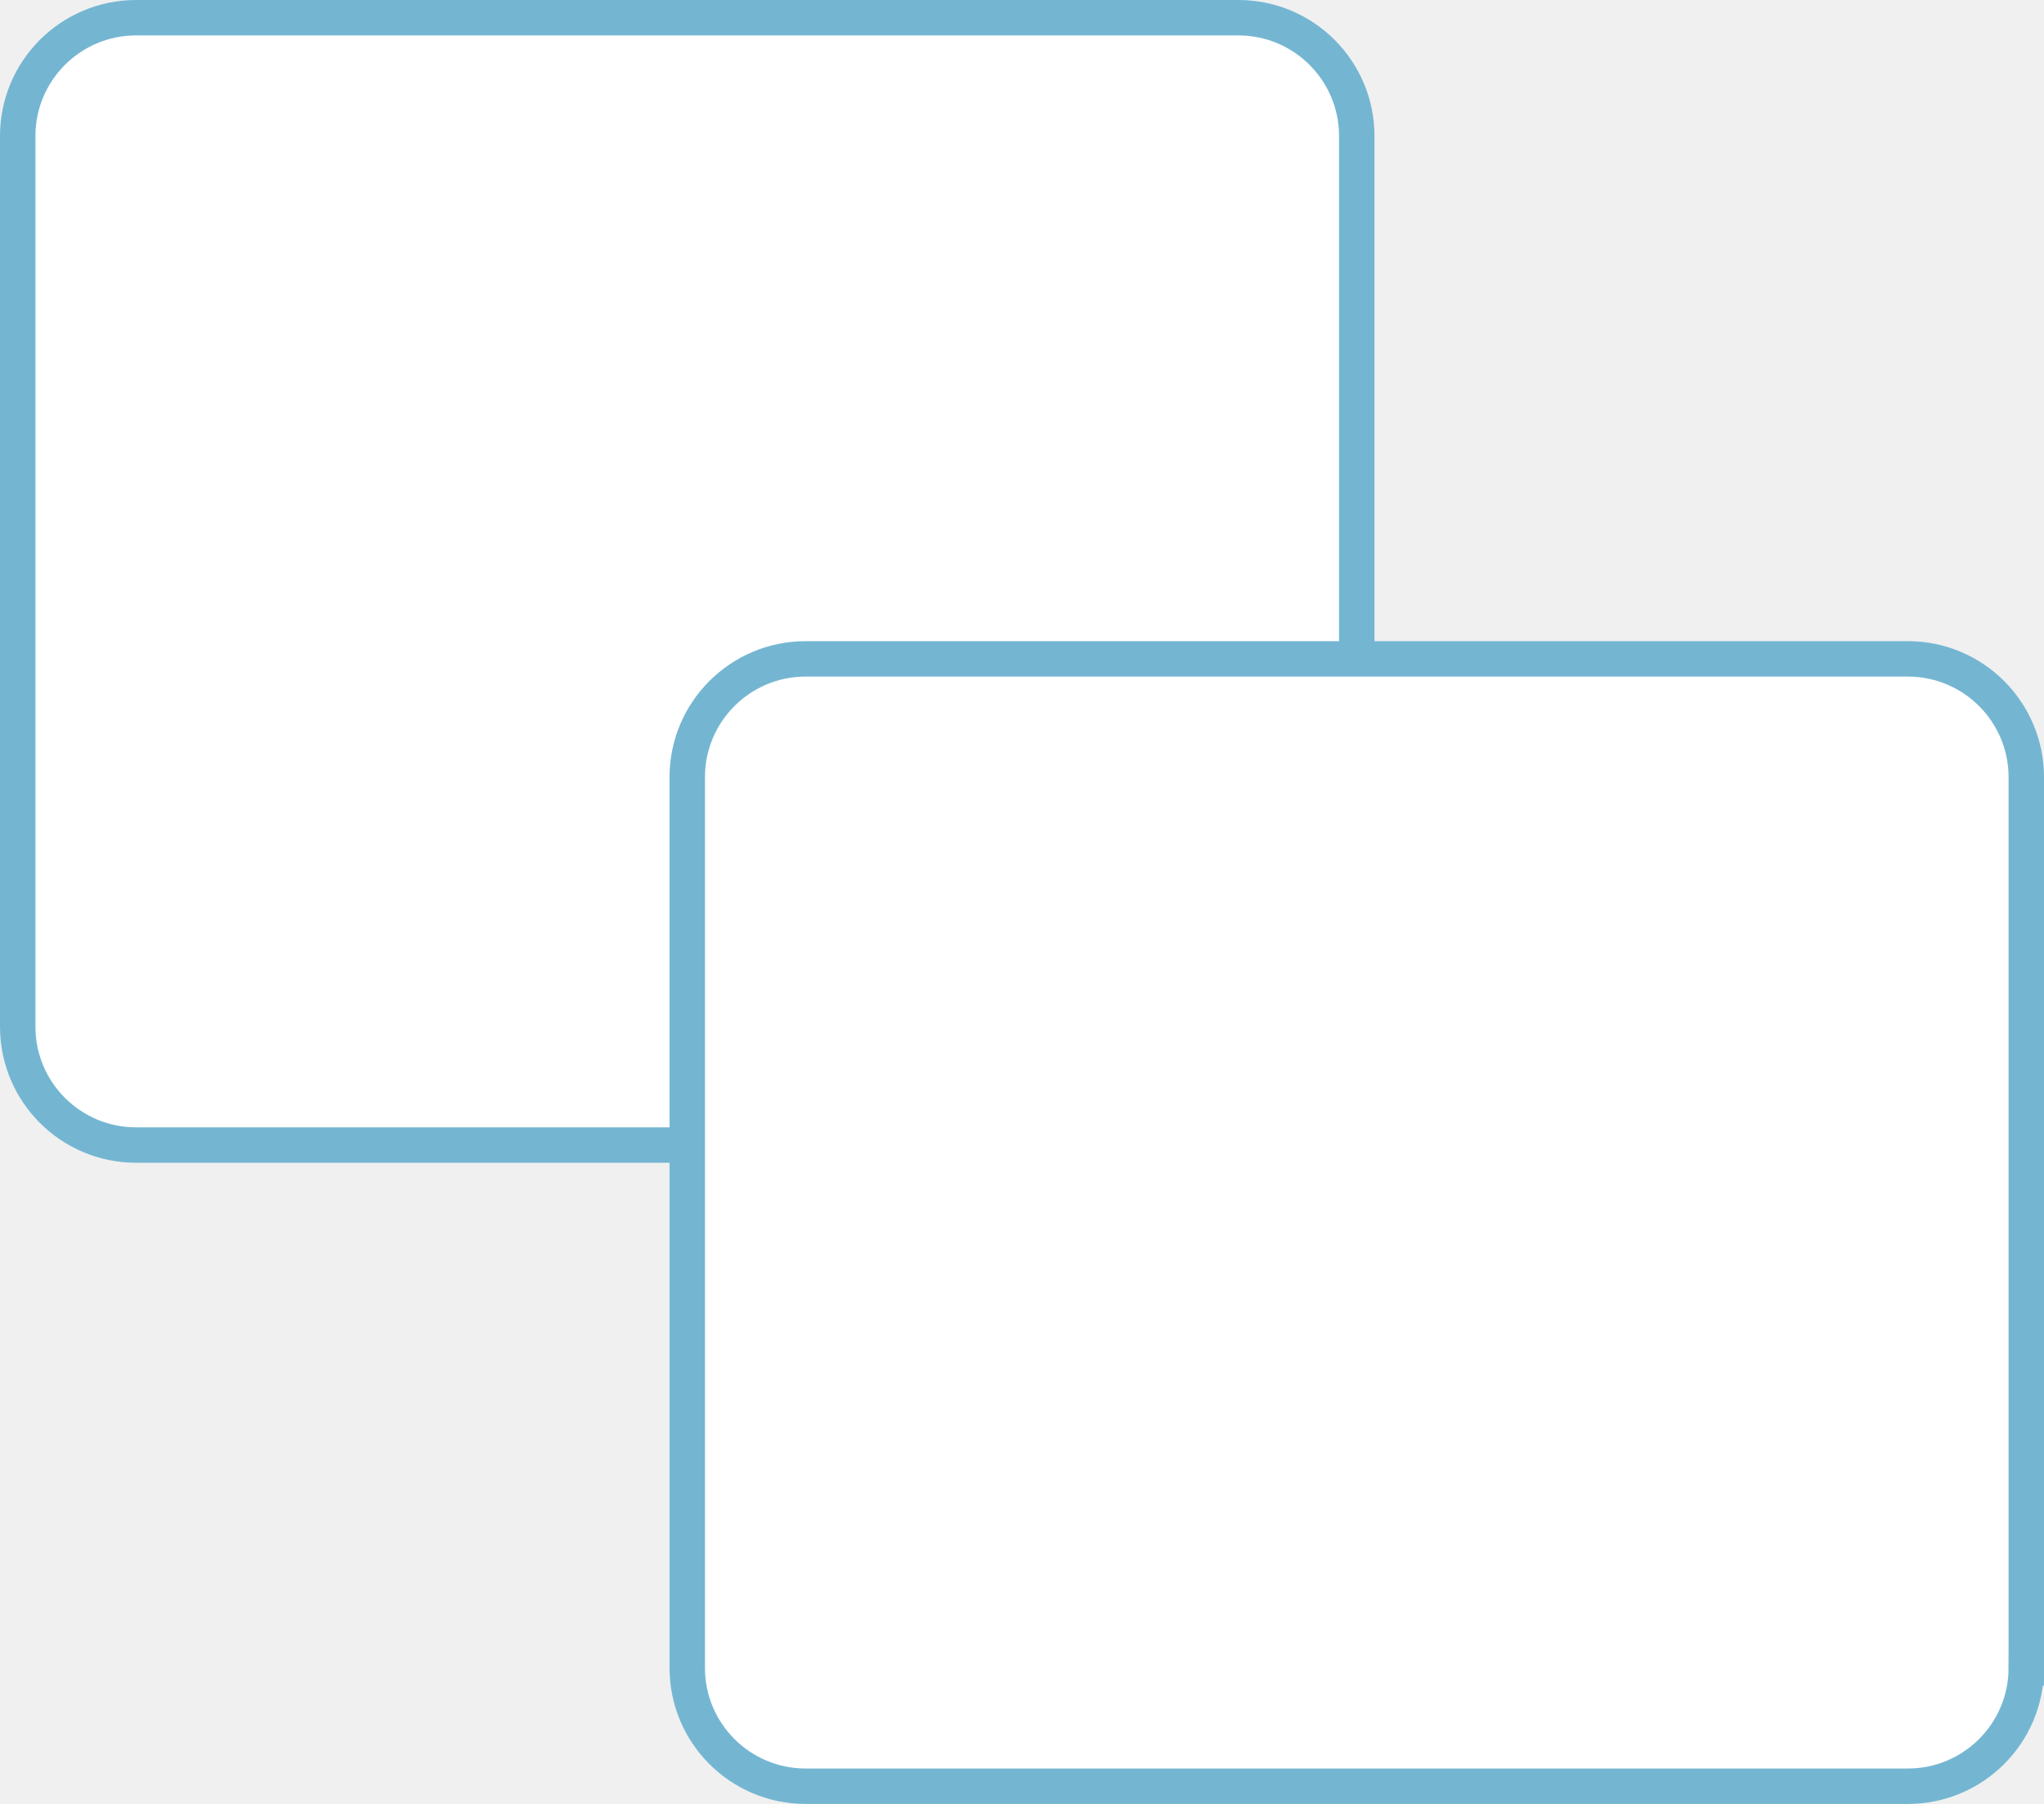
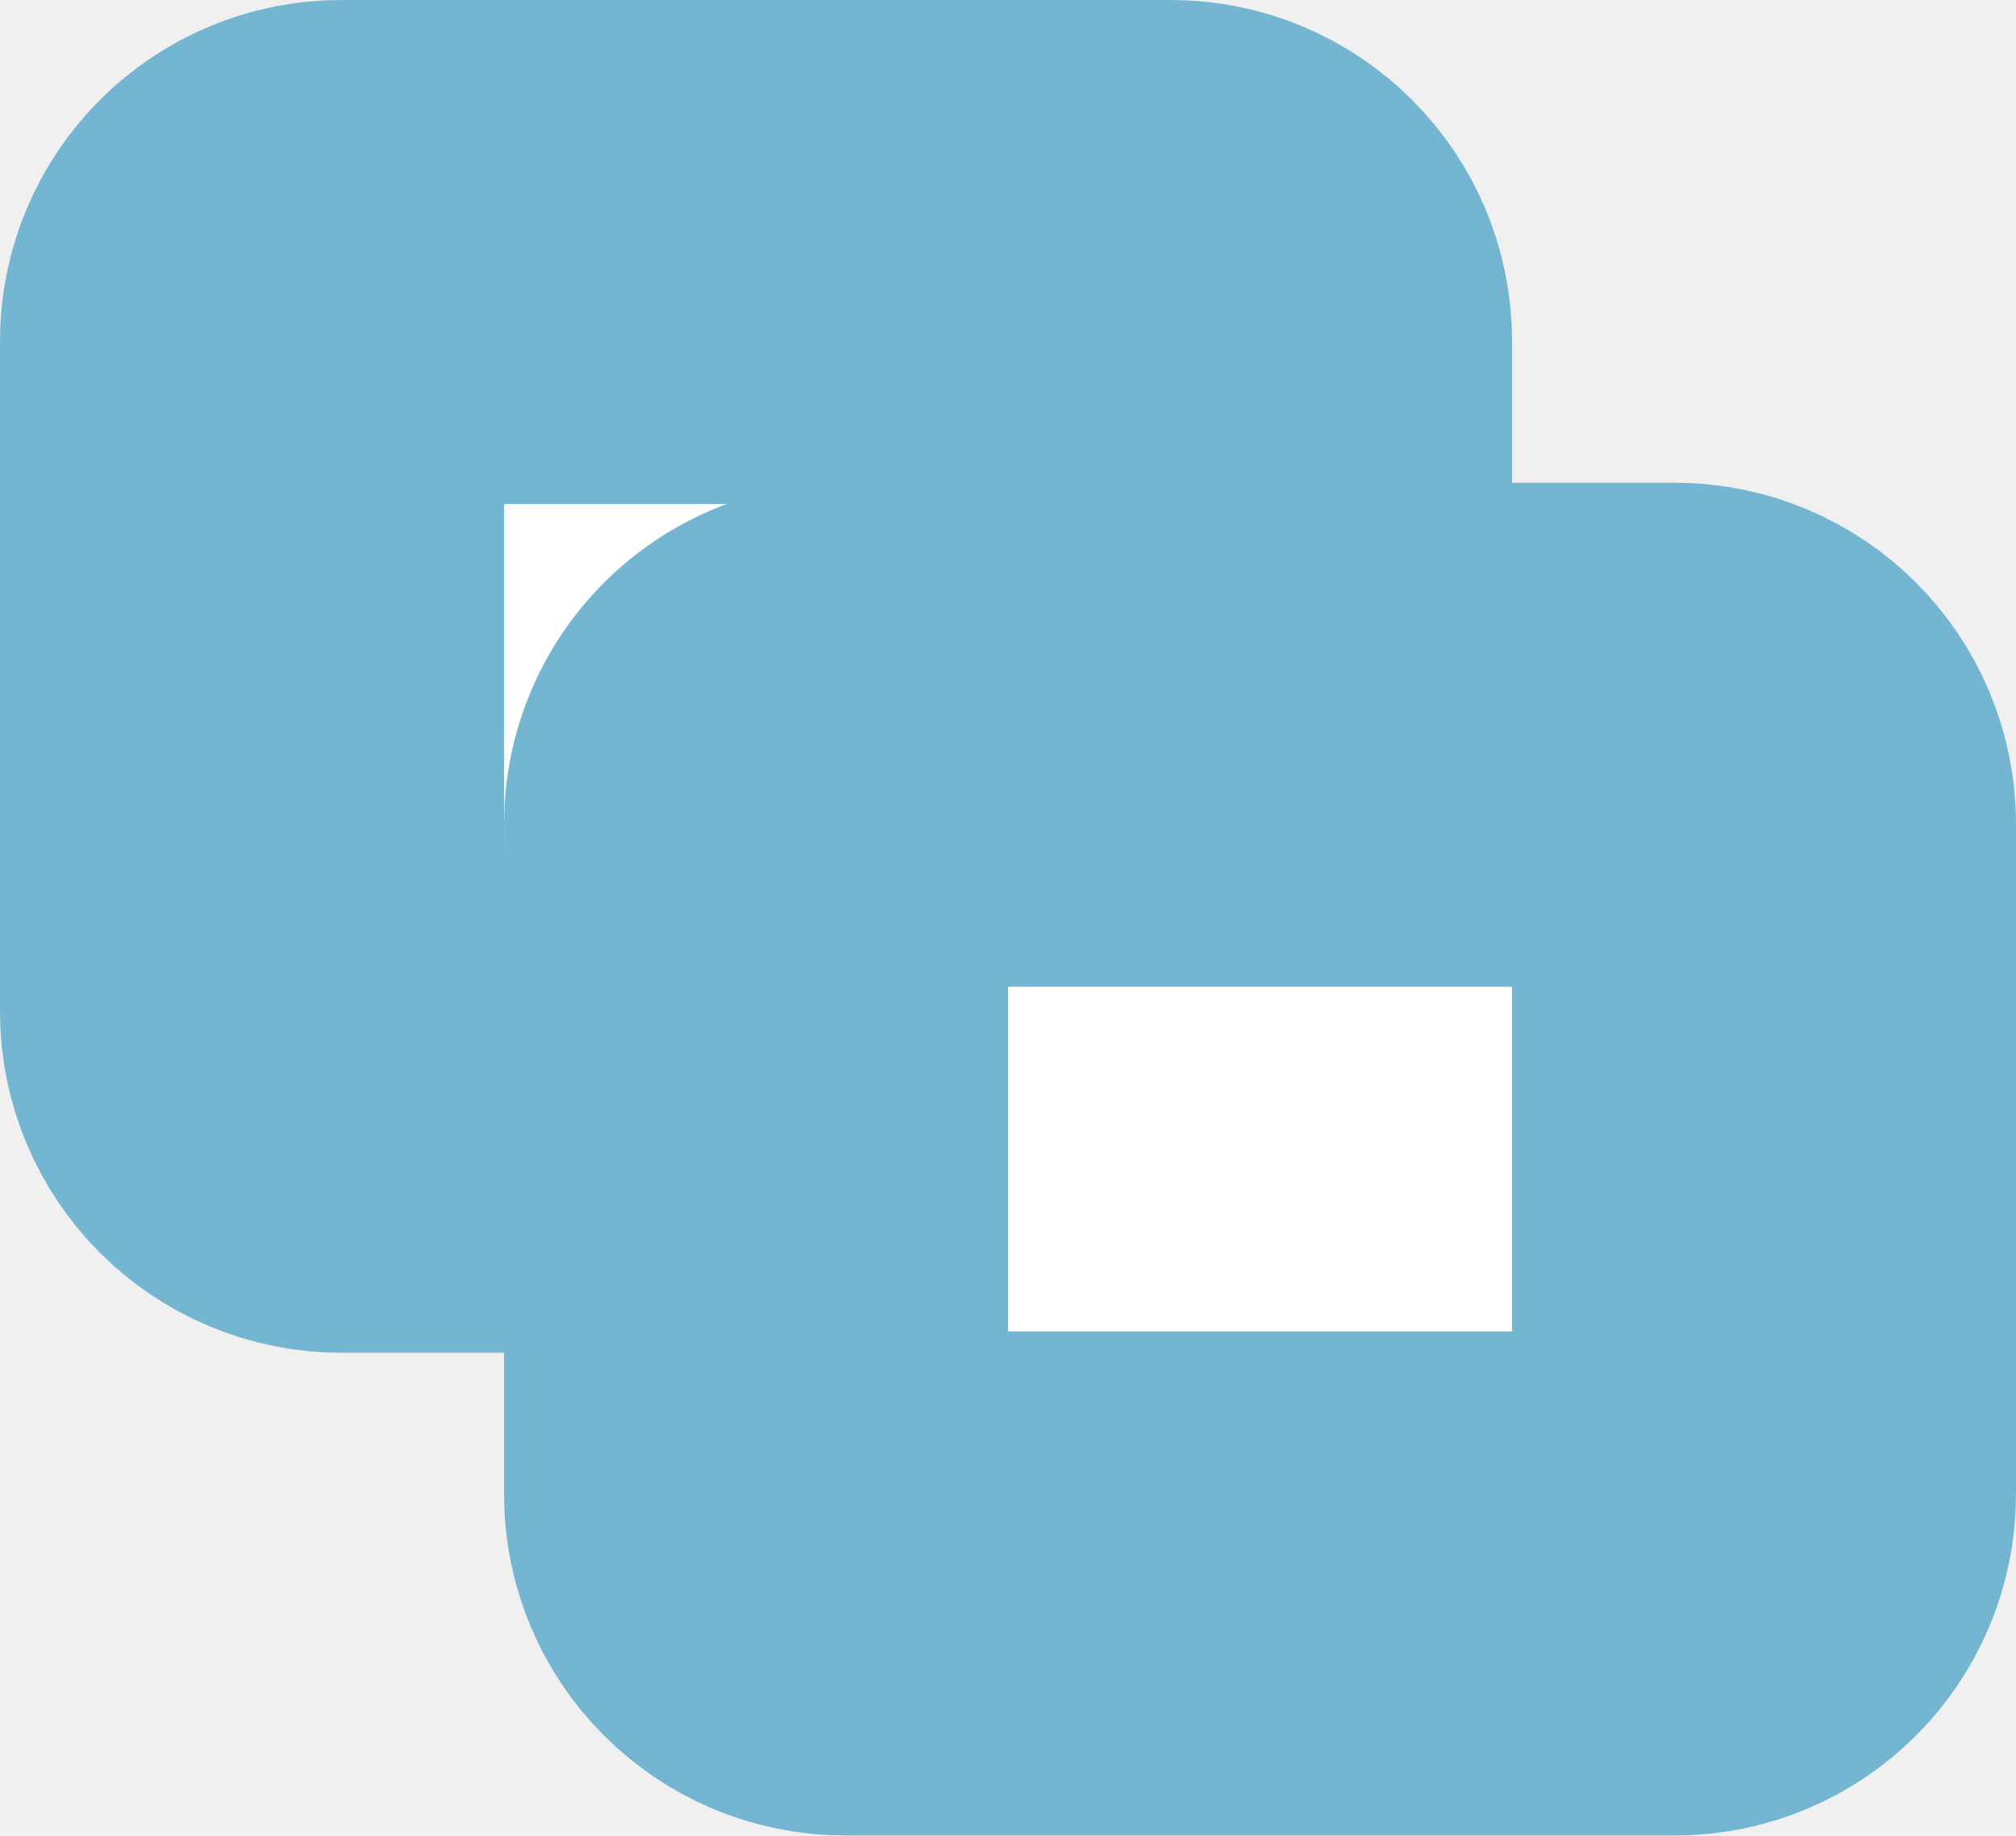
- <svg xmlns="http://www.w3.org/2000/svg" version="1.1" id="Layer_1" x="0px" y="0px" width="288.464px" height="254.647px" viewBox="0 0 288.464 254.647" enable-background="new 0 0 288.464 254.647" xml:space="preserve">
-   <path fill="#FFFFFF" stroke="#74B6D2" stroke-width="5" stroke-miterlimit="10" d="M191.476,144.928  c0,9.228-7.481,16.709-16.71,16.709H19.209c-9.229,0-16.709-7.481-16.709-16.709V19.209C2.5,9.981,9.981,2.5,19.209,2.5h155.557  c9.229,0,16.71,7.481,16.71,16.709V144.928z" />
-   <path fill="#FFFFFF" stroke="#74B6D2" stroke-width="5" stroke-miterlimit="10" d="M285.964,235.438  c0,9.228-7.481,16.709-16.709,16.709H113.697c-9.228,0-16.708-7.481-16.708-16.709v-125.72c0-9.228,7.481-16.71,16.708-16.71  h155.559c9.228,0,16.709,7.482,16.709,16.71V235.438z" />
+ <svg xmlns="http://www.w3.org/2000/svg" version="1.1" id="Layer_1" x="0px" y="0px" width="19.998px" height="18.209px" viewBox="0 0 19.998 18.209" enable-background="new 0 0 19.998 18.209" xml:space="preserve">
+   <path fill="#FFFFFF" stroke="#74B6D2" stroke-width="5" stroke-miterlimit="10" d="M12.499,10.036c0,0.488-0.396,0.884-0.884,0.884  h-8.23c-0.488,0-0.885-0.396-0.885-0.884V3.384C2.5,2.896,2.896,2.5,3.385,2.5h8.23c0.488,0,0.884,0.396,0.884,0.884V10.036z" />
+   <path fill="#FFFFFF" stroke="#74B6D2" stroke-width="5" stroke-miterlimit="10" d="M17.498,14.824c0,0.488-0.396,0.885-0.884,0.885  h-8.23c-0.488,0-0.884-0.396-0.884-0.885V8.173c0-0.488,0.396-0.884,0.884-0.884h8.23c0.488,0,0.884,0.396,0.884,0.884V14.824z" />
</svg>
